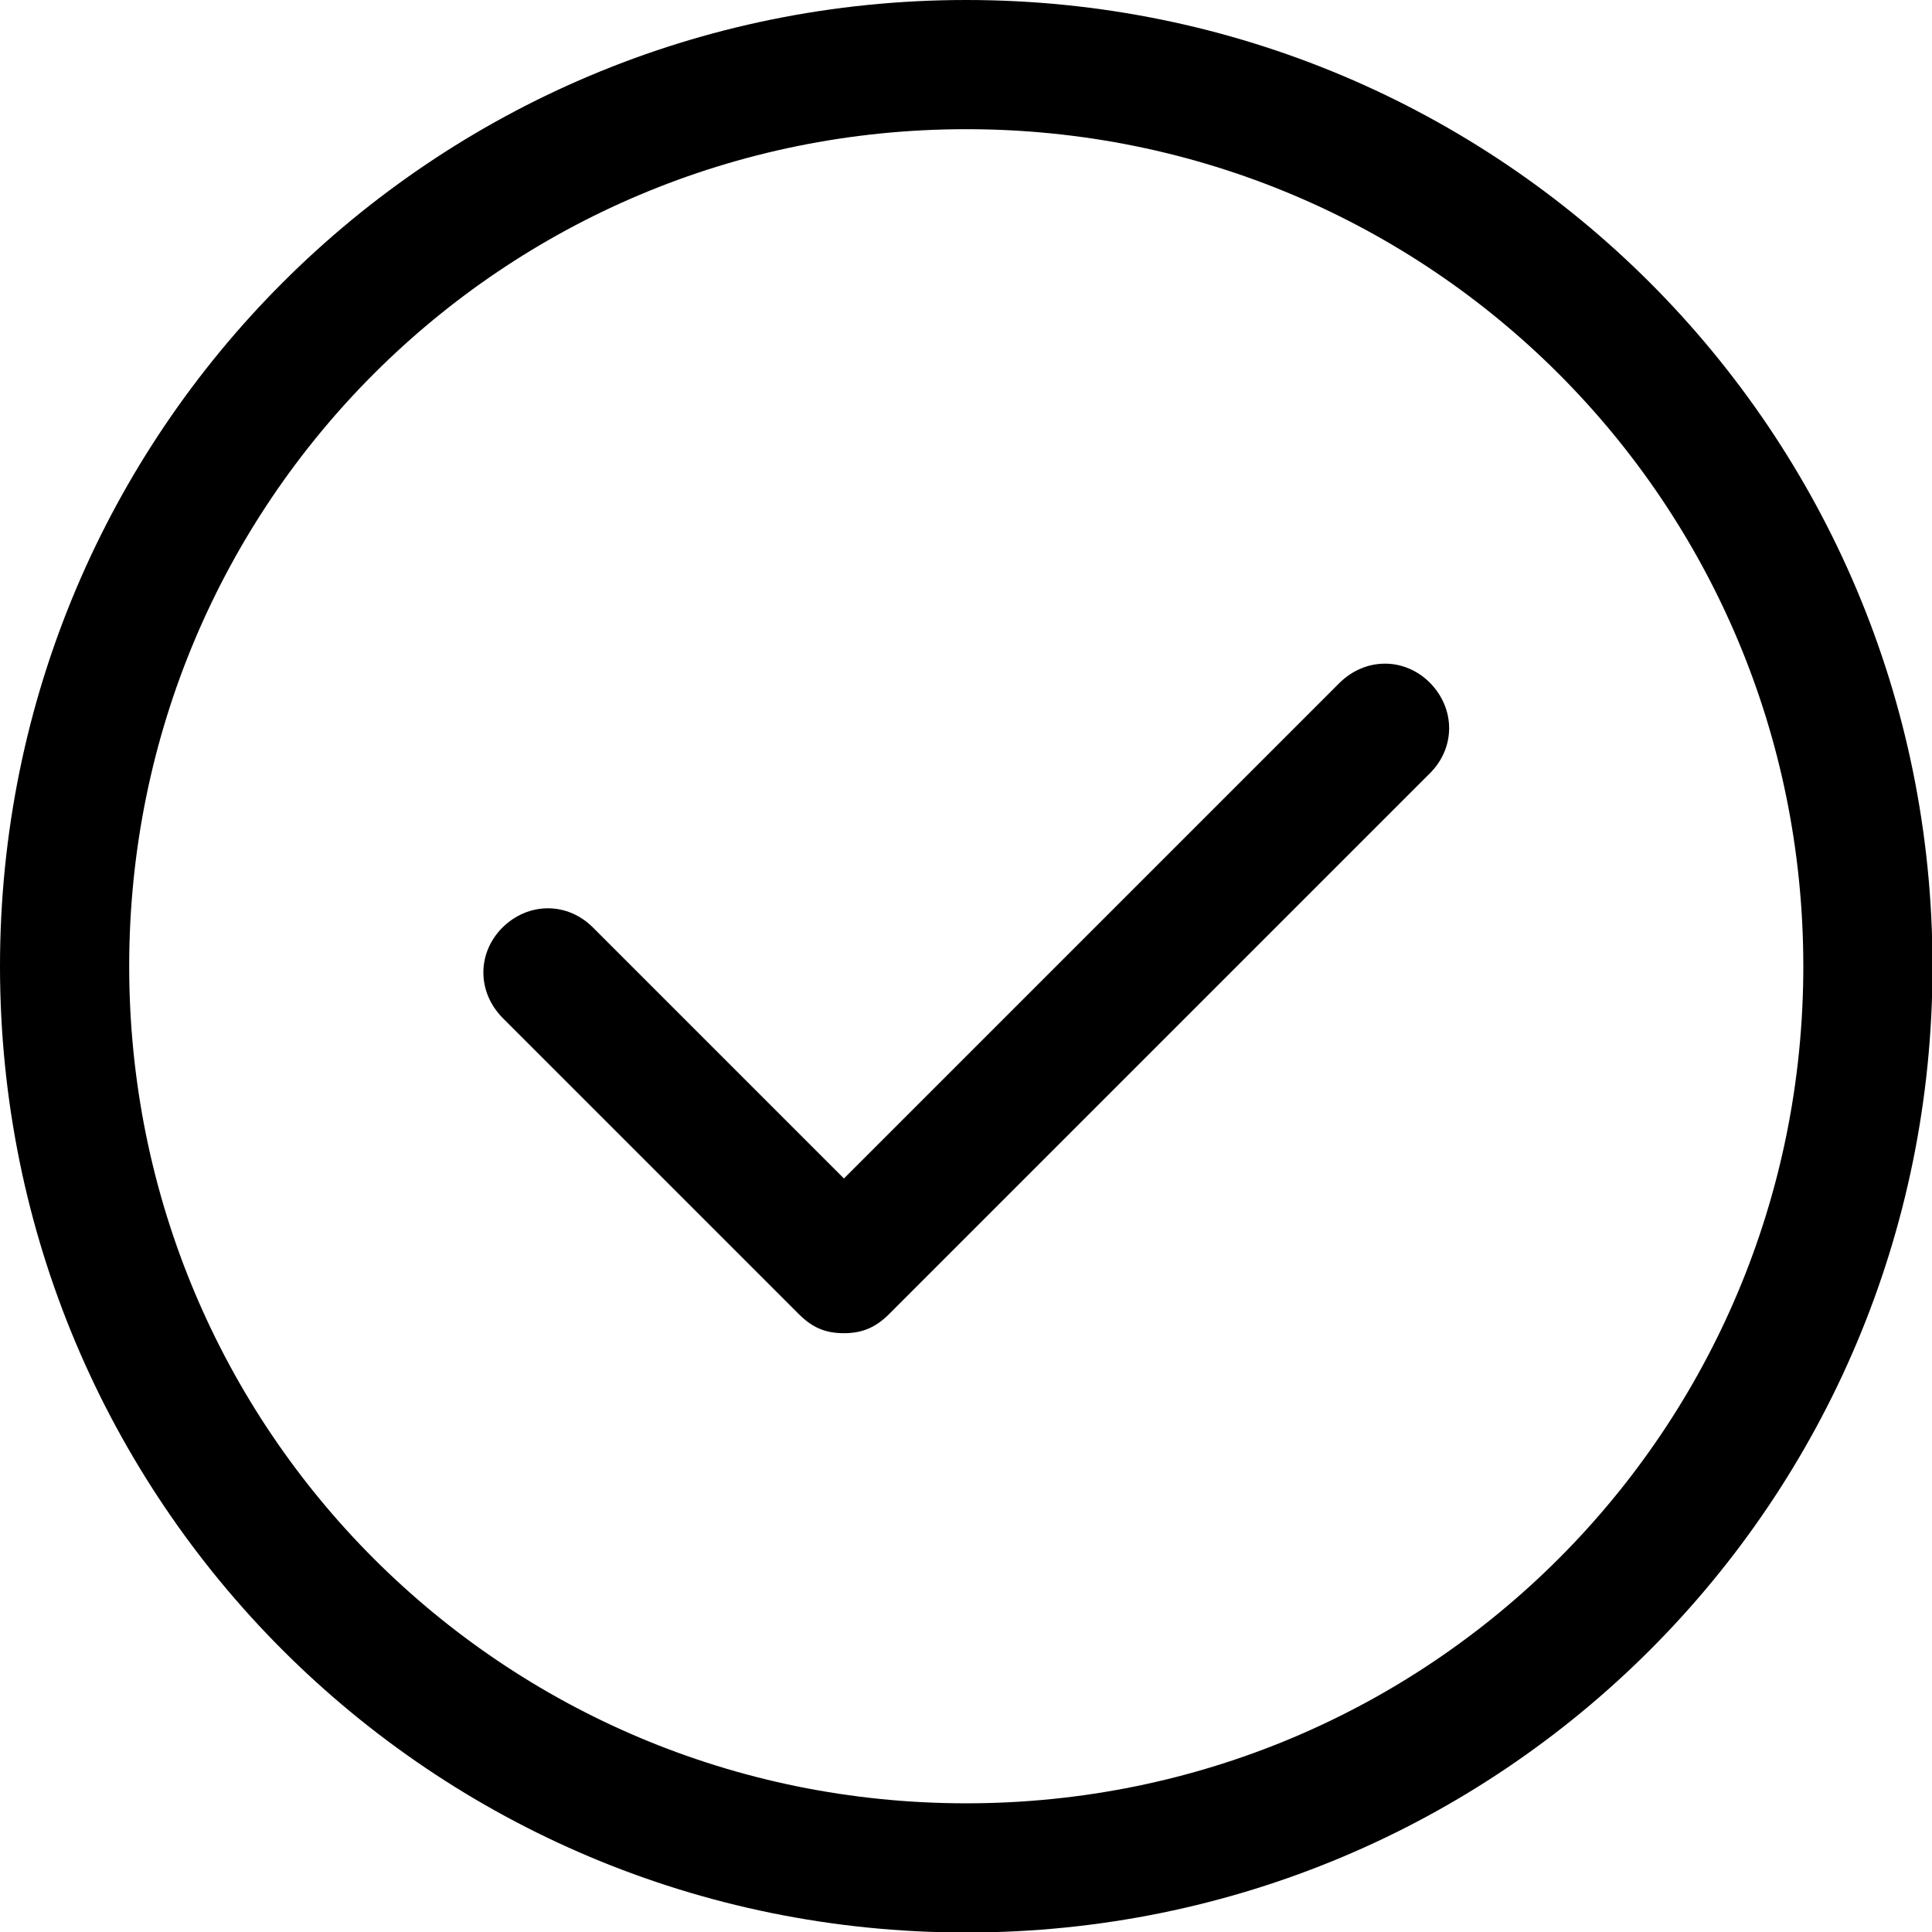
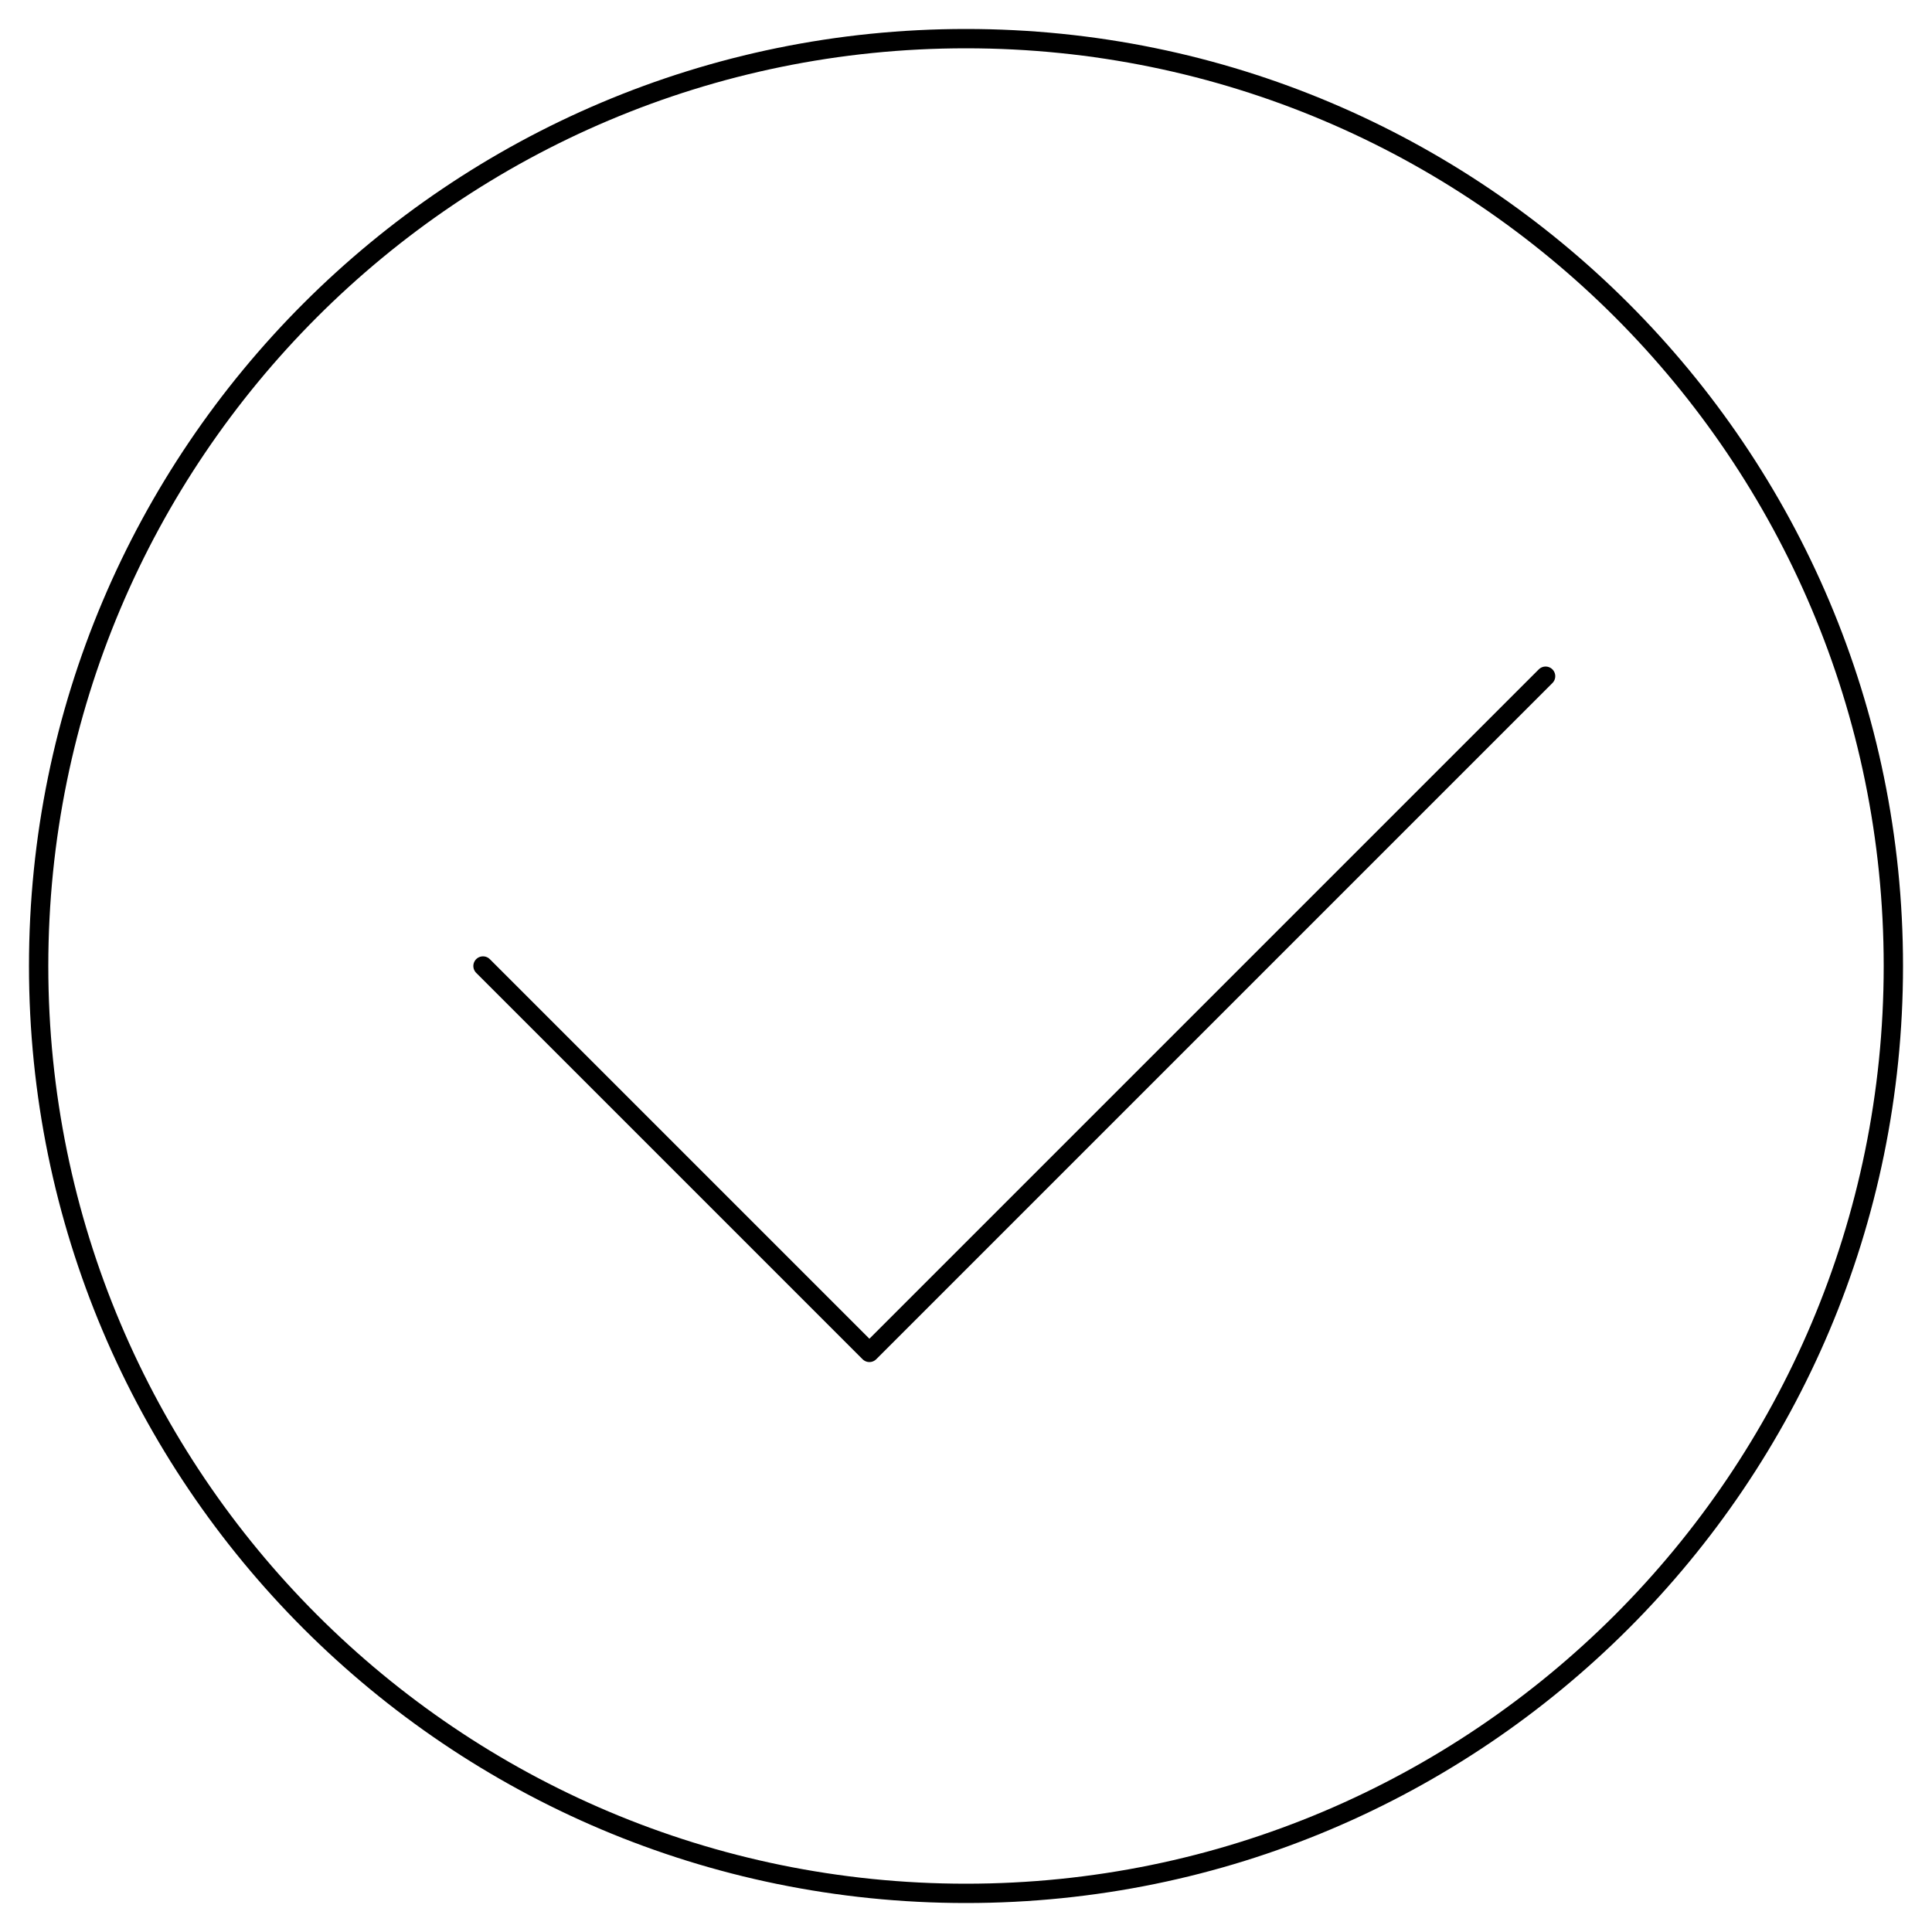
- <svg xmlns="http://www.w3.org/2000/svg" version="1.1" id="Confirm_1" x="0px" y="0px" viewBox="0 0 511.995 511.995" style="enable-background:new 0 0 511.995 511.995;" xml:space="preserve">
-   <g>
-     <g>
-       <path d="M256.065,0C114.43,0,0,114.298,0,256.065S114.298,512.13,256.065,512.13S512.13,397.832,512.13,256.065    S397.702,0,256.065,0z M256.065,477.892c-122.891,0-221.828-98.937-221.828-221.828S133.175,34.236,256.065,34.236    s221.828,98.937,221.828,221.828S378.956,477.892,256.065,477.892z" />
-     </g>
-   </g>
-   <g>
-     <g>
-       <path d="M378.956,180.952c-6.769-6.771-17.054-6.771-23.953-0.001L223.651,312.304l-66.523-66.522    c-6.769-6.769-17.054-6.769-23.953,0c-6.769,6.769-6.769,17.053,0,23.953l78.498,78.498c3.385,3.385,6.769,5.077,11.977,5.077    c5.077,0,8.592-1.692,11.977-5.077l143.329-143.328C385.725,198.136,385.725,187.853,378.956,180.952z" />
-     </g>
-   </g>
+ <svg xmlns="http://www.w3.org/2000/svg" viewBox="0 0 100 100" stroke="currentColor" stroke-width="1" fill="none" stroke-linecap="round" stroke-linejoin="round">
+   <circle cx="50" cy="50" r="48" />
+   <polyline points="25 50, 45 70, 80 35" />
</svg>
